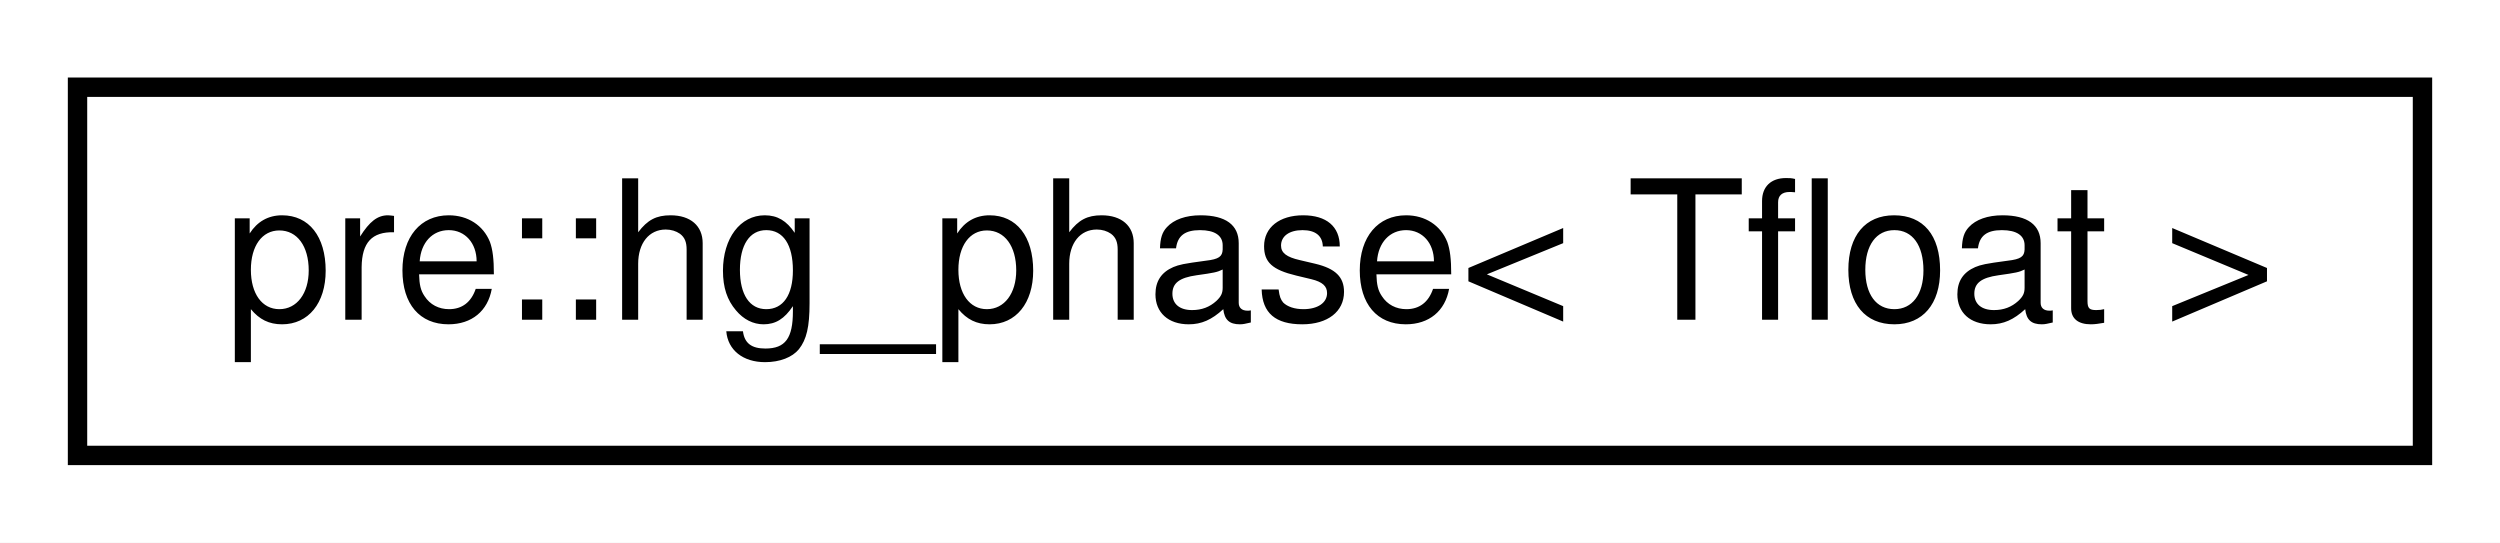
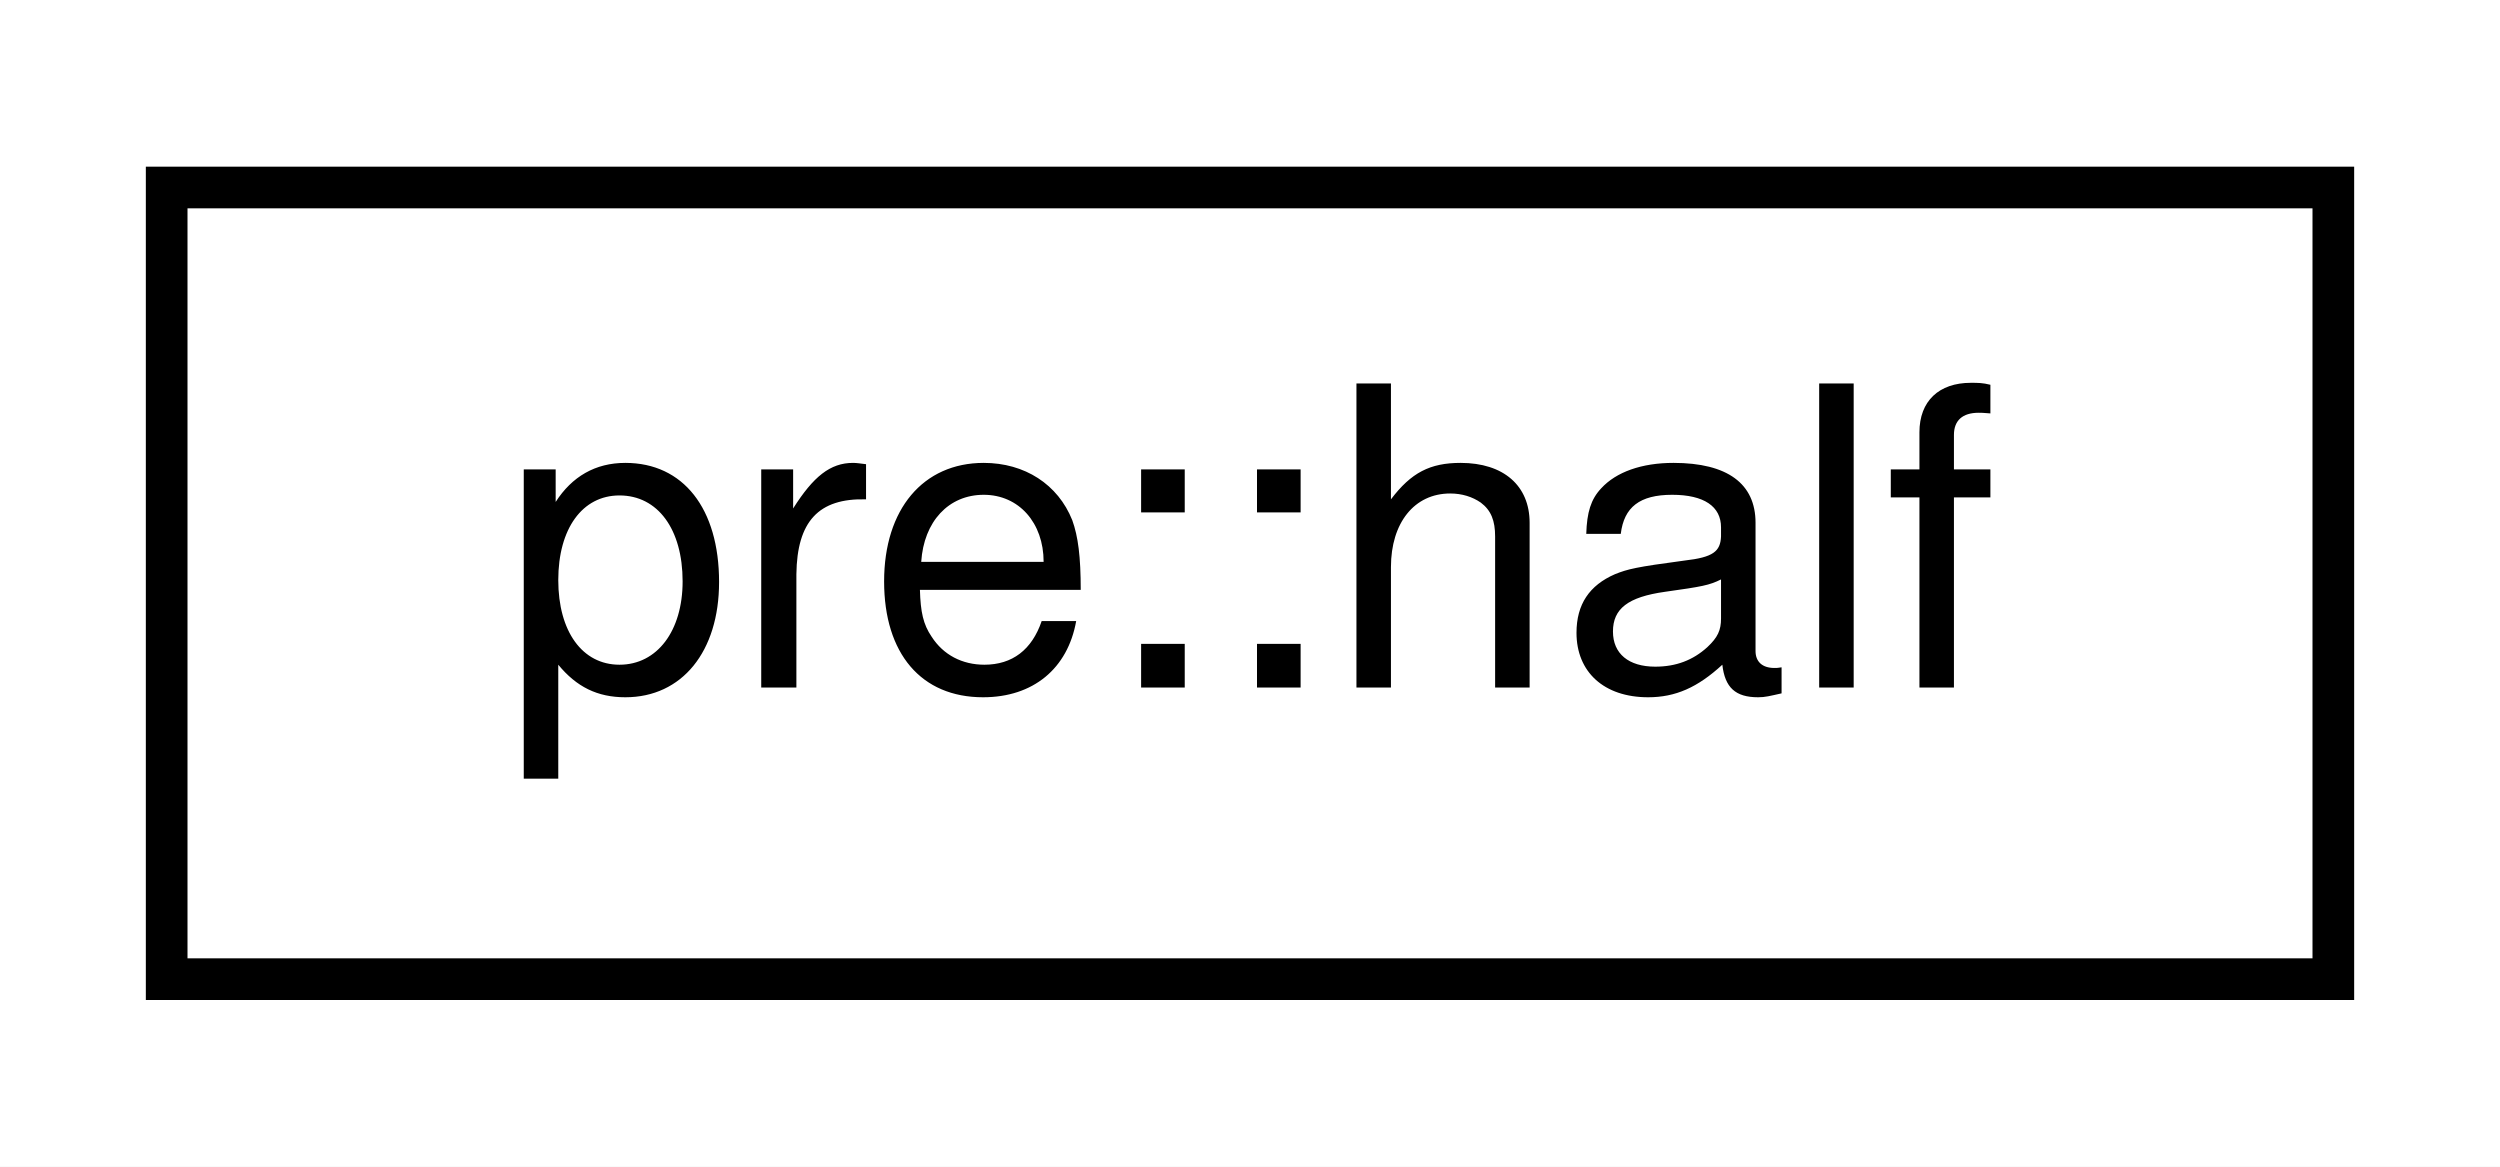
- <svg xmlns="http://www.w3.org/2000/svg" xmlns:xlink="http://www.w3.org/1999/xlink" width="129pt" height="28pt" viewBox="0.00 0.00 129.00 28.00">
+ <svg xmlns="http://www.w3.org/2000/svg" xmlns:xlink="http://www.w3.org/1999/xlink" width="60pt" height="28pt" viewBox="0.00 0.00 60.00 28.00">
  <g id="graph0" class="graph" transform="scale(1 1) rotate(0) translate(4 24)">
-     <polygon fill="#ffffff" stroke="transparent" points="-4,4 -4,-24 125,-24 125,4 -4,4" />
+     <polygon fill="#ffffff" stroke="transparent" points="-4,4 -4,-24 56,-24 56,4 -4,4" />
    <g id="node1" class="node">
      <g id="a_node1">
-         <a xlink:href="structpre_1_1hg__phase.html" target="_top" xlink:title="Henyey-Greenstein phase. ">
-           <polygon fill="#ffffff" stroke="#000000" points="0,-.5 0,-19.5 121,-19.5 121,-.5 0,-.5" />
-           <text text-anchor="middle" x="60.5" y="-7.5" font-family="Helvetica,sans-Serif" font-size="10.00" fill="#000000">pre::hg_phase&lt; Tfloat &gt;</text>
+         <a xlink:href="classpre_1_1half.html" target="_top" xlink:title="Half-precision float. ">
+           <polygon fill="#ffffff" stroke="#000000" points="0,-.5 0,-19.5 52,-19.5 52,-.5 0,-.5" />
+           <text text-anchor="middle" x="26" y="-7.5" font-family="Helvetica,sans-Serif" font-size="10.00" fill="#000000">pre::half</text>
        </a>
      </g>
    </g>
  </g>
</svg>
